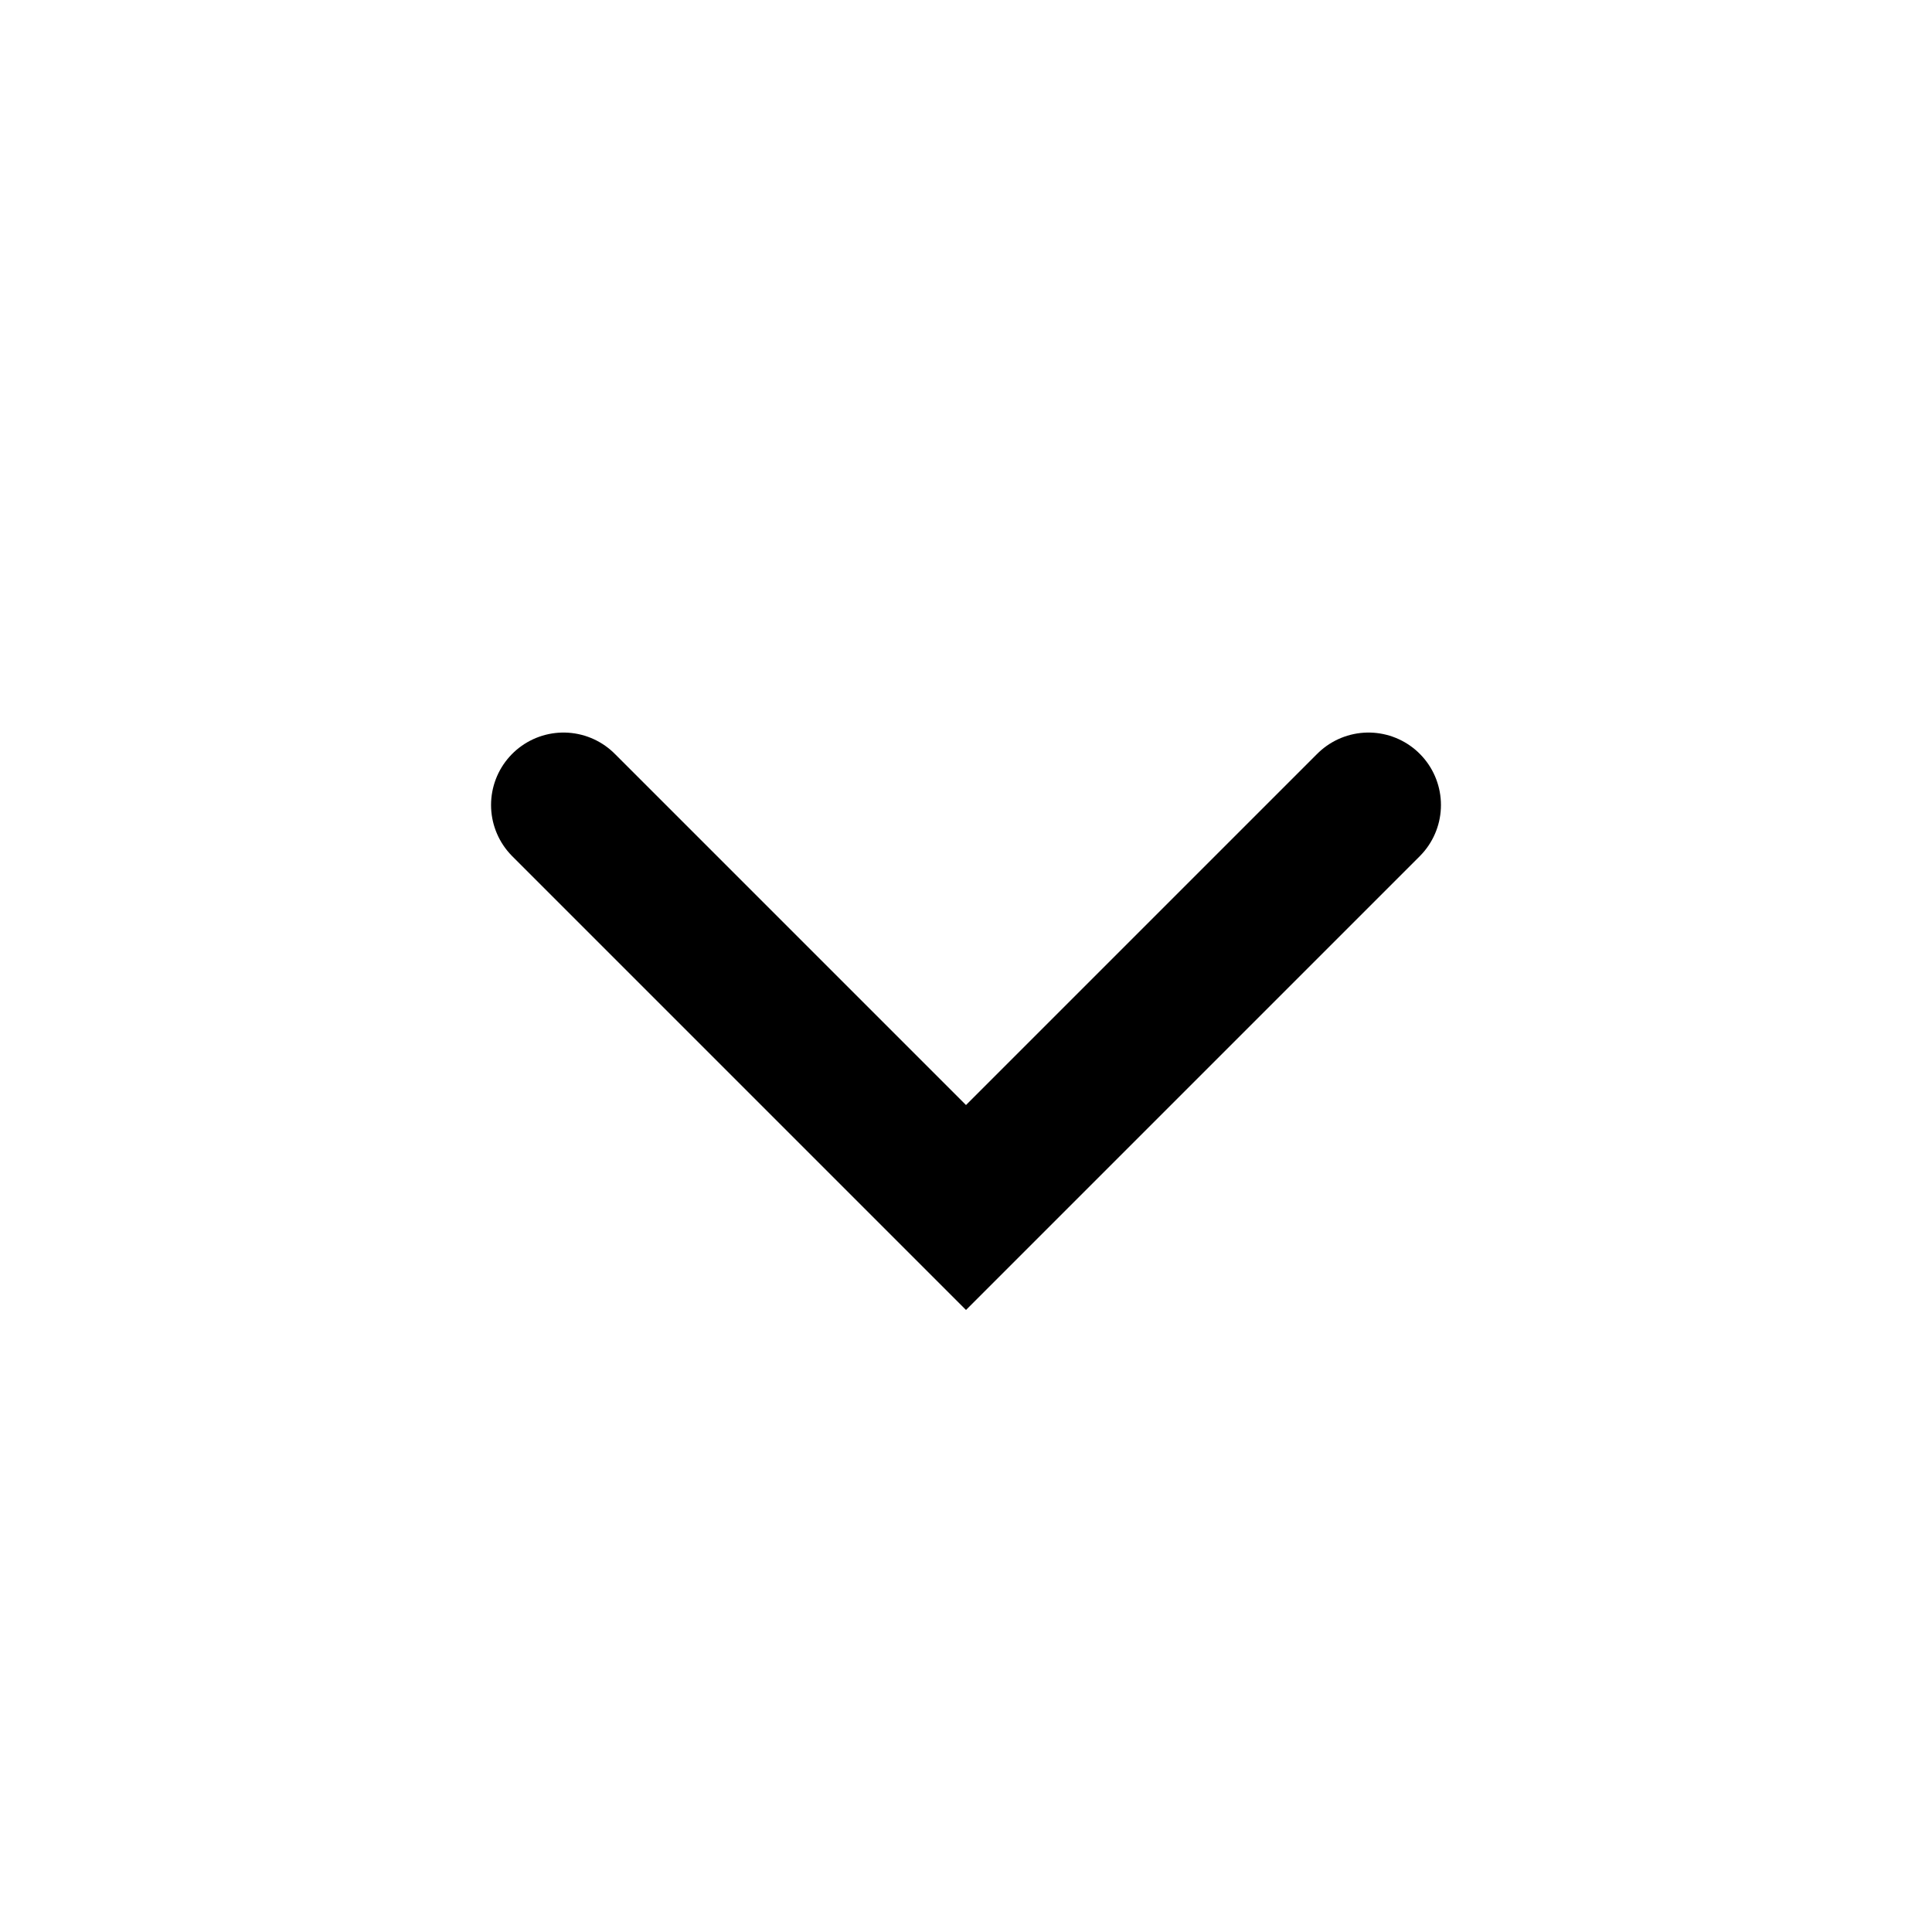
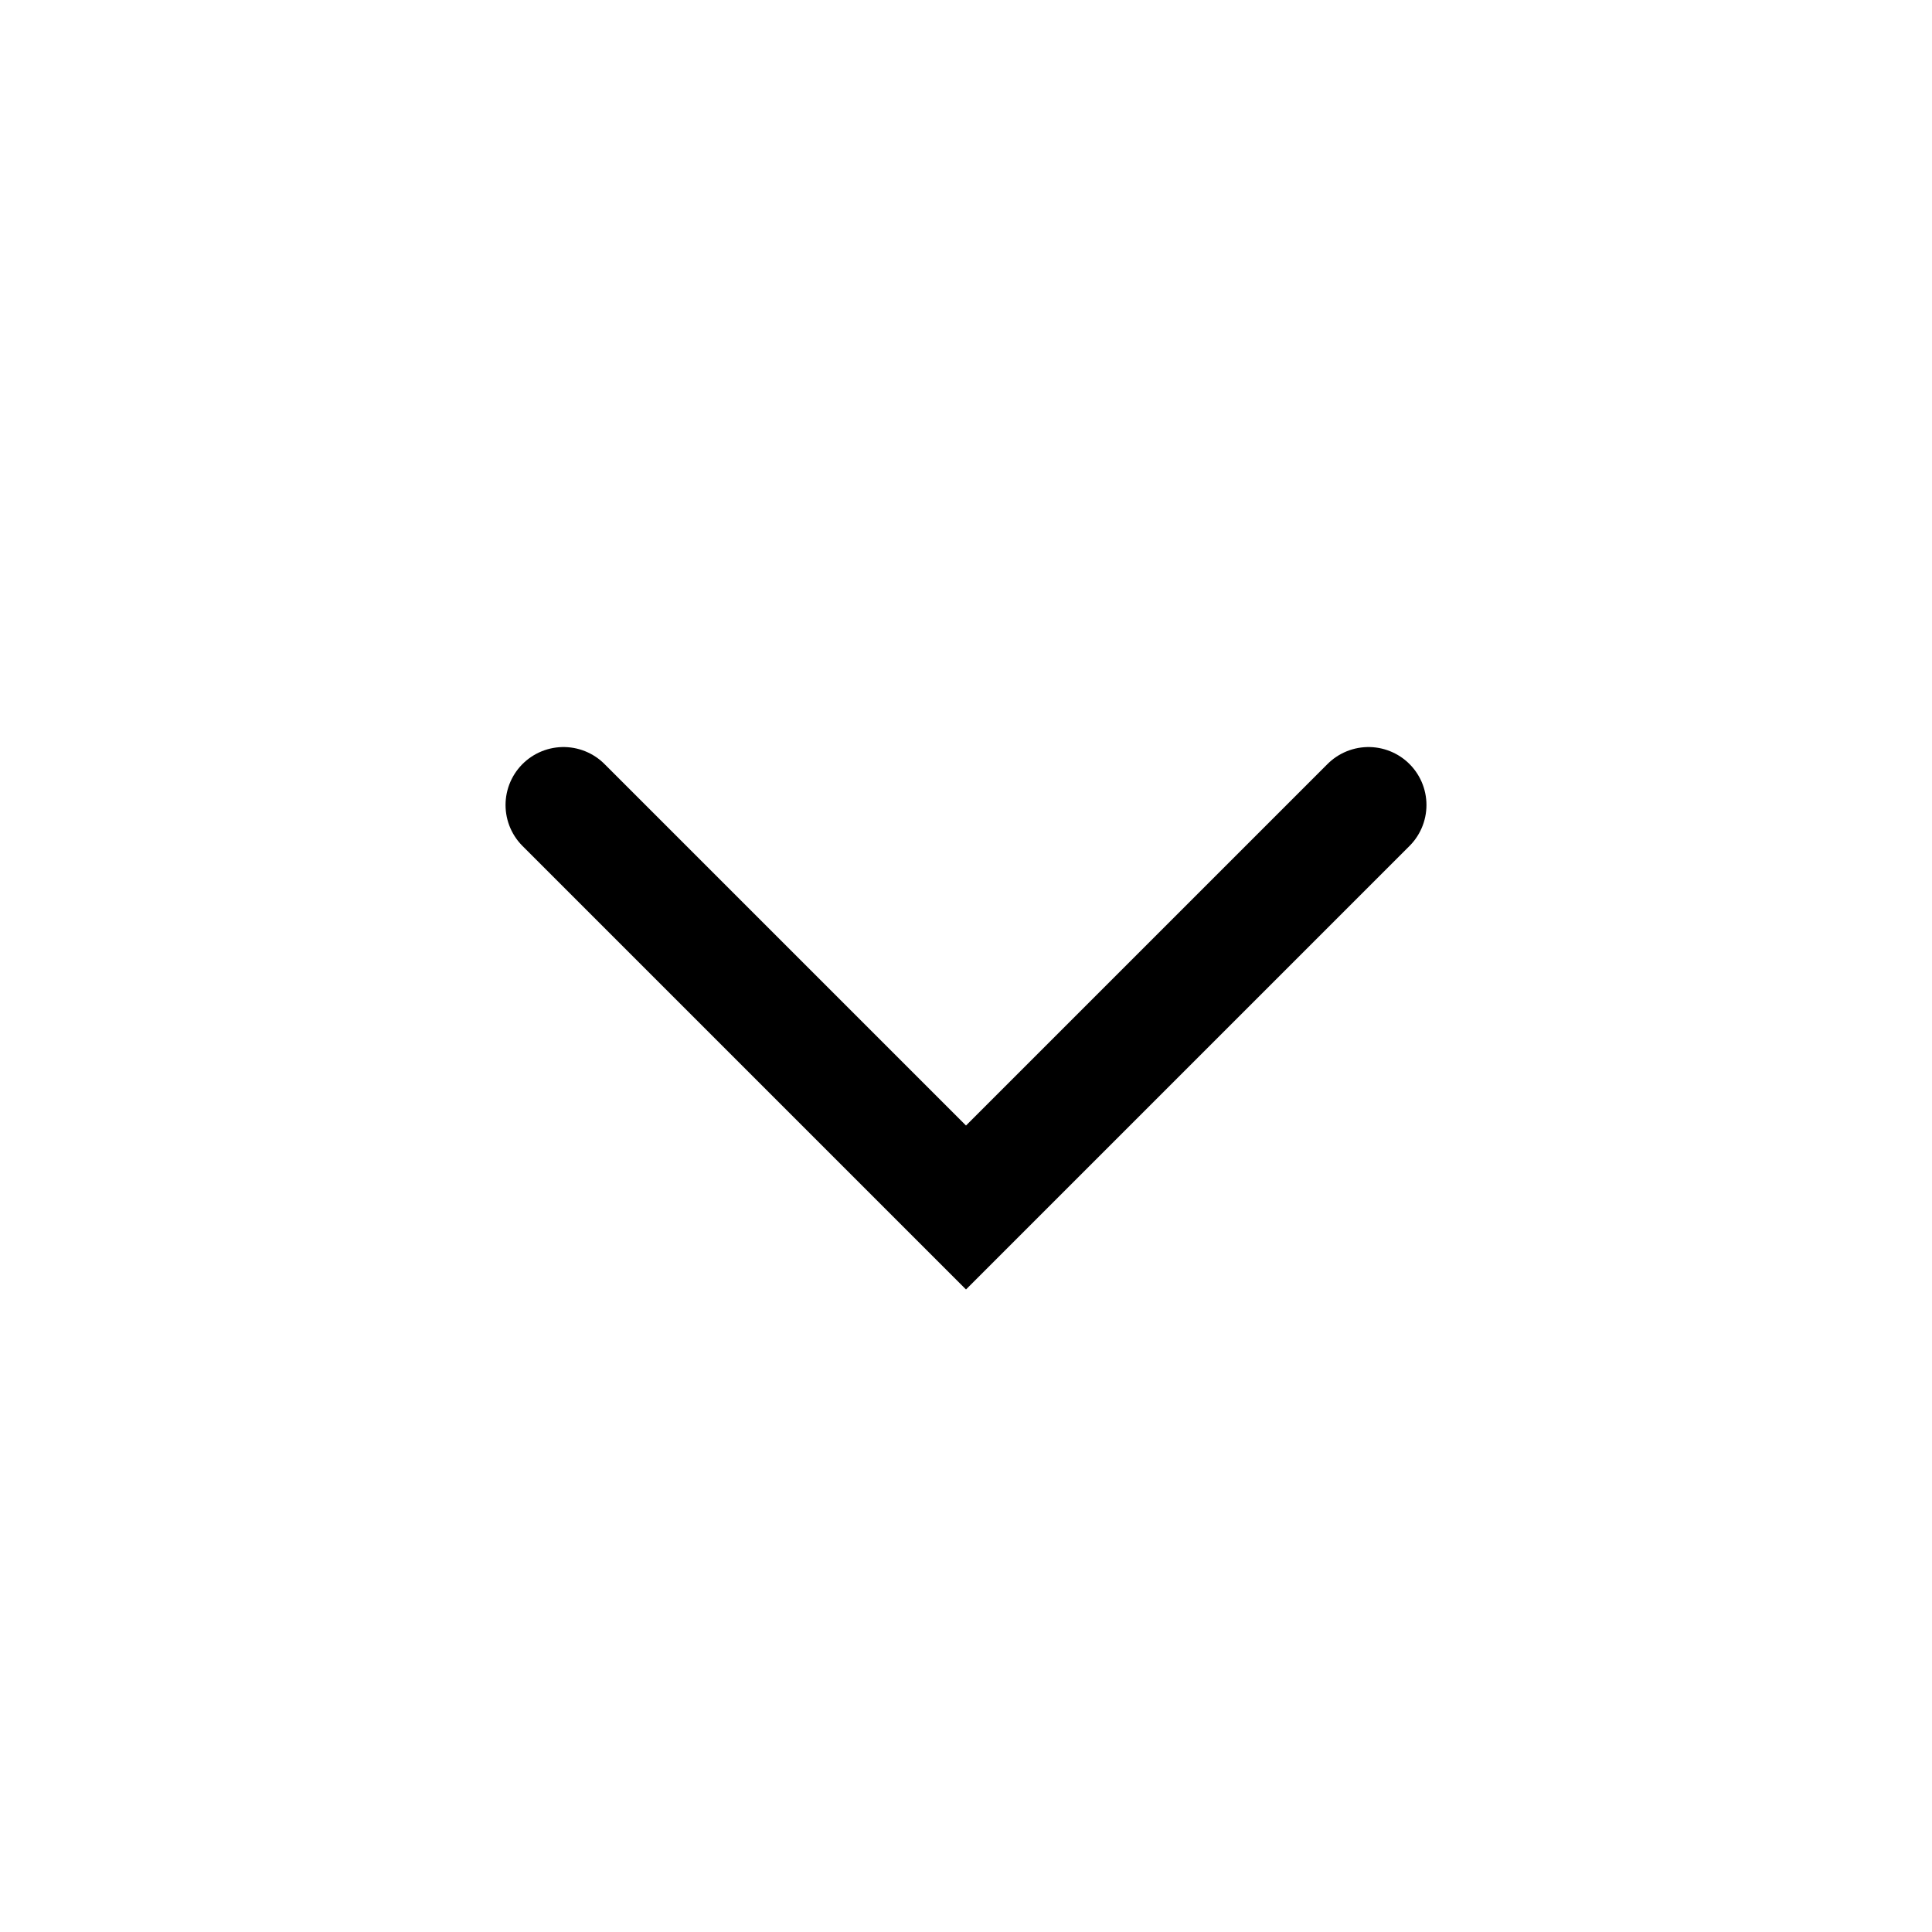
- <svg xmlns="http://www.w3.org/2000/svg" width="64px" height="64px" viewBox="0 0 24.00 24.00" fill="none" stroke="#000000" stroke-width="1.8" stroke-linecap="round" stroke-linejoin="miter">
+ <svg xmlns="http://www.w3.org/2000/svg" width="800px" height="800px" viewBox="0 0 24 24" fill="none" stroke="#000000" stroke-width="1.44" stroke-linecap="round" stroke-linejoin="miter">
  <g id="SVGRepo_bgCarrier" stroke-width="0" />
  <g id="SVGRepo_tracerCarrier" stroke-linecap="round" stroke-linejoin="round" />
  <g id="SVGRepo_iconCarrier">
    <polyline points="7 10 12 15 17 10" />
  </g>
</svg>
